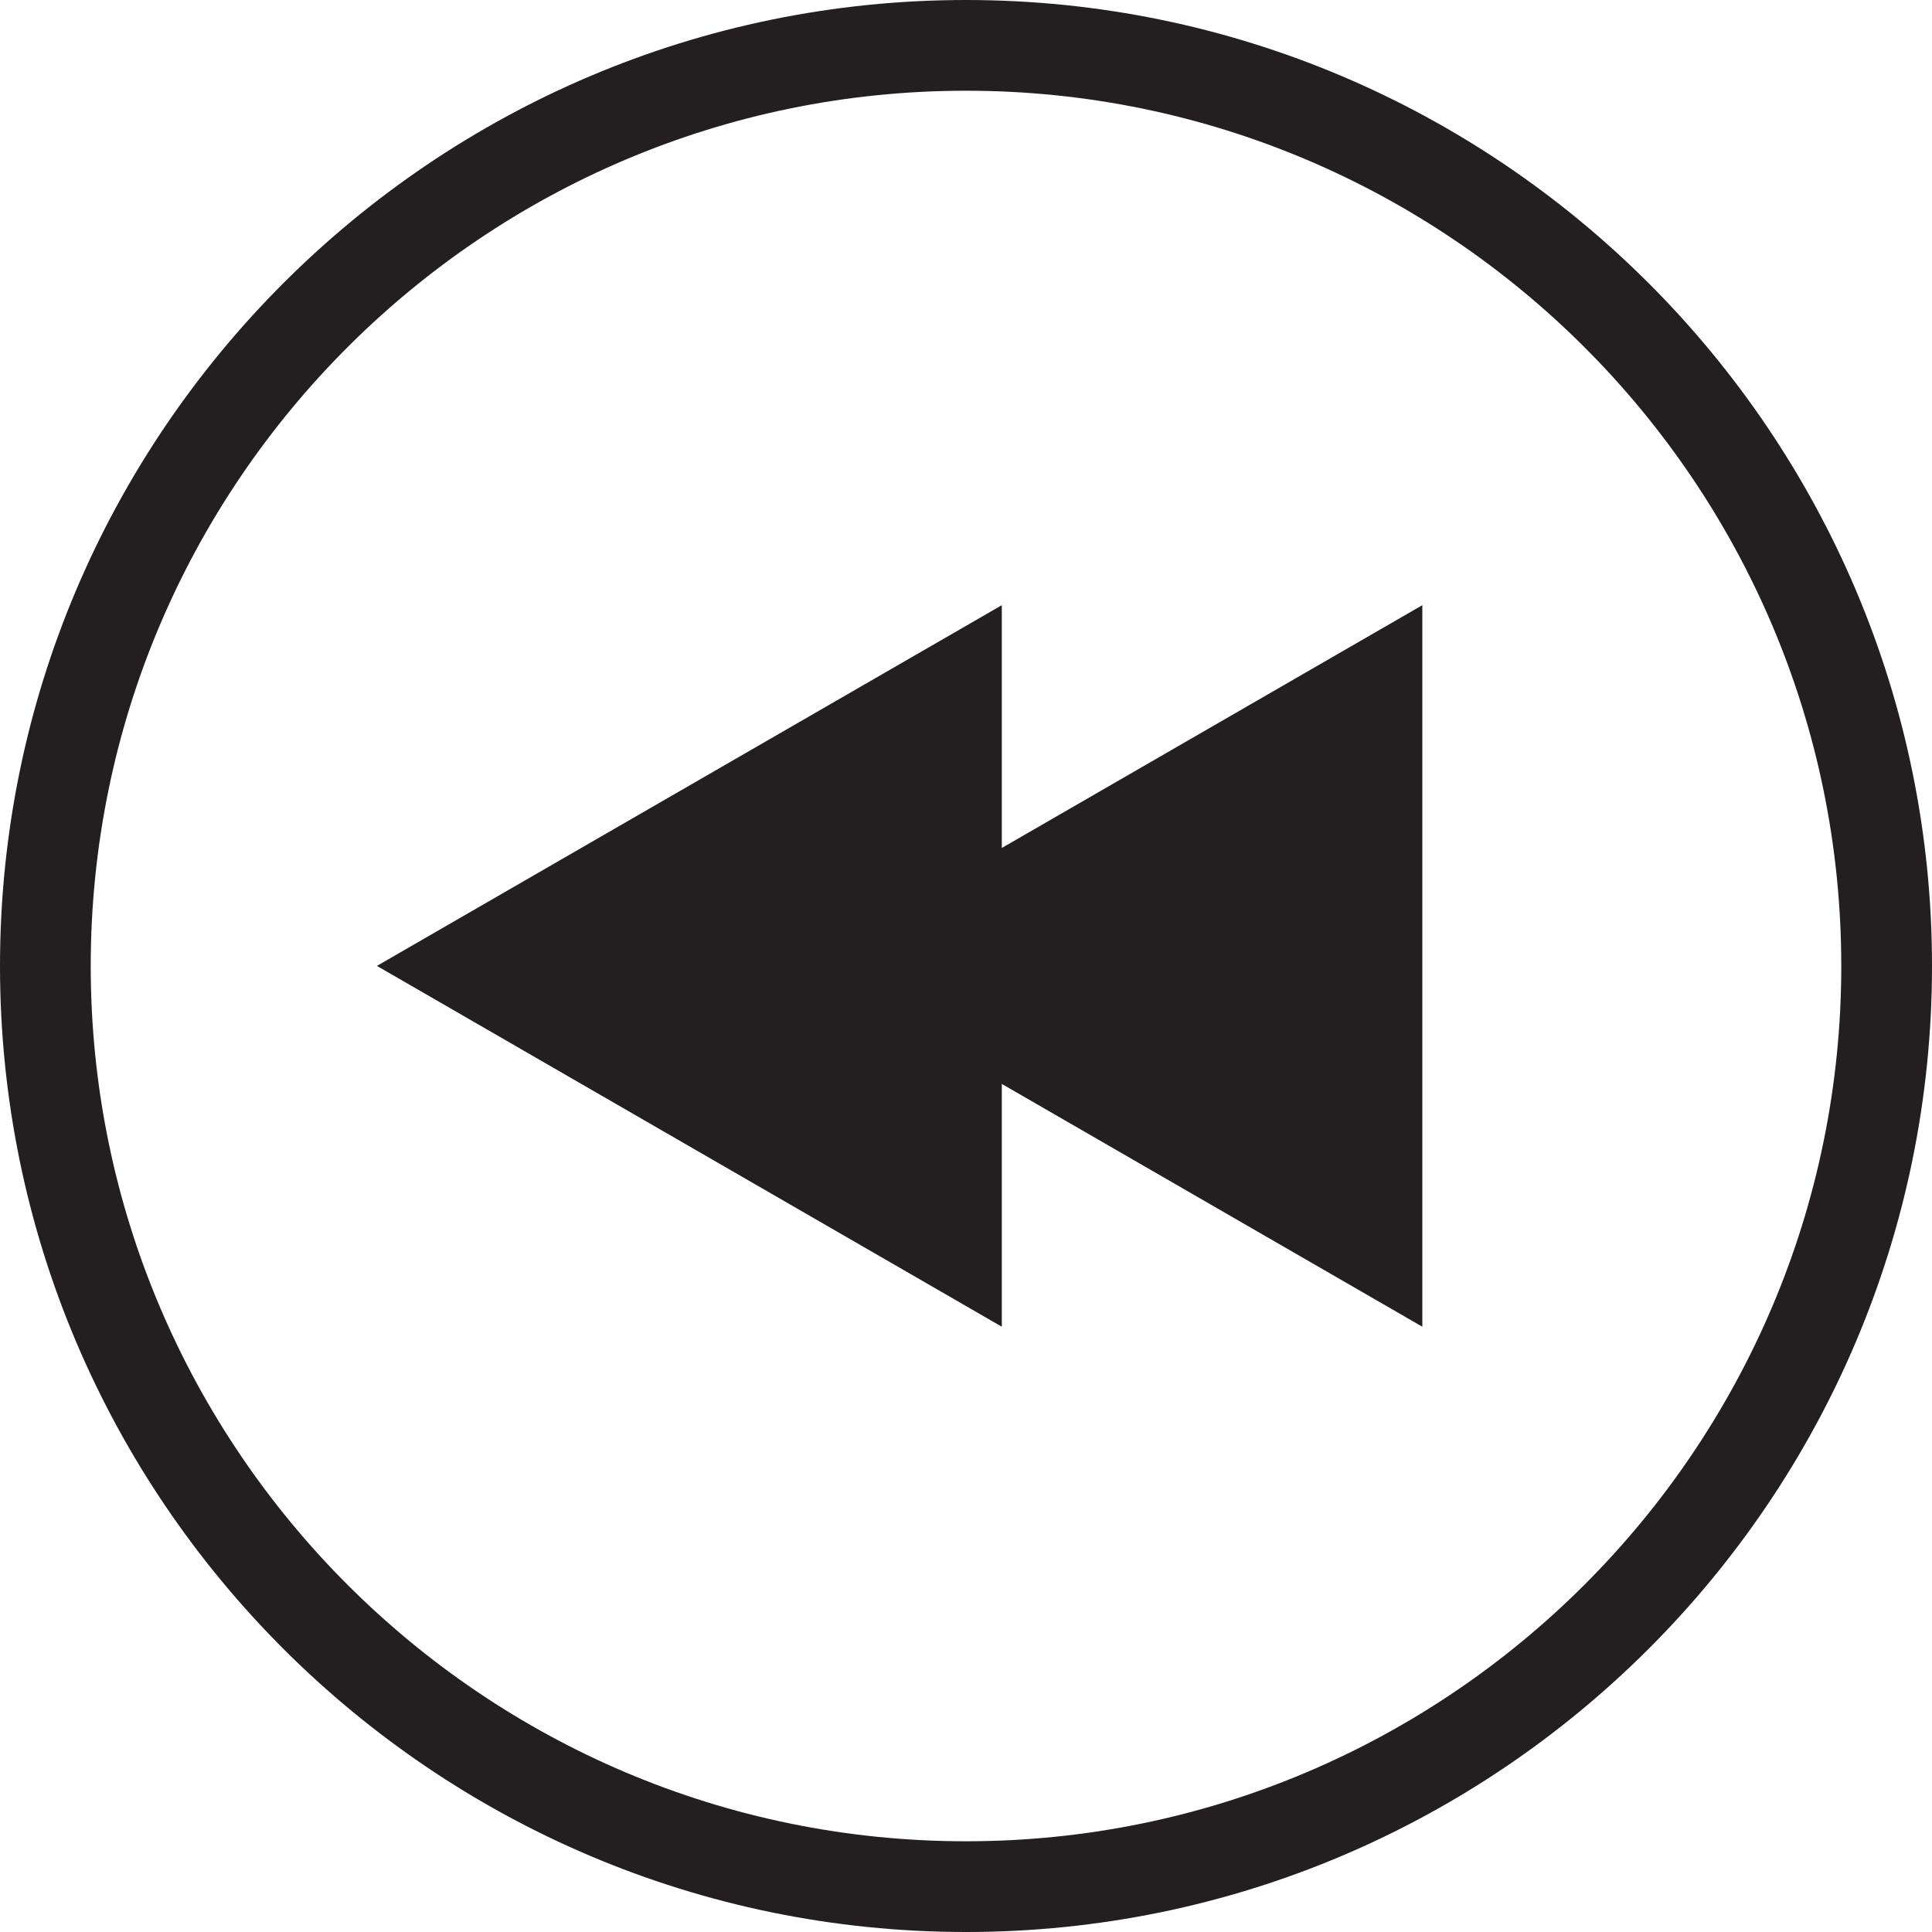
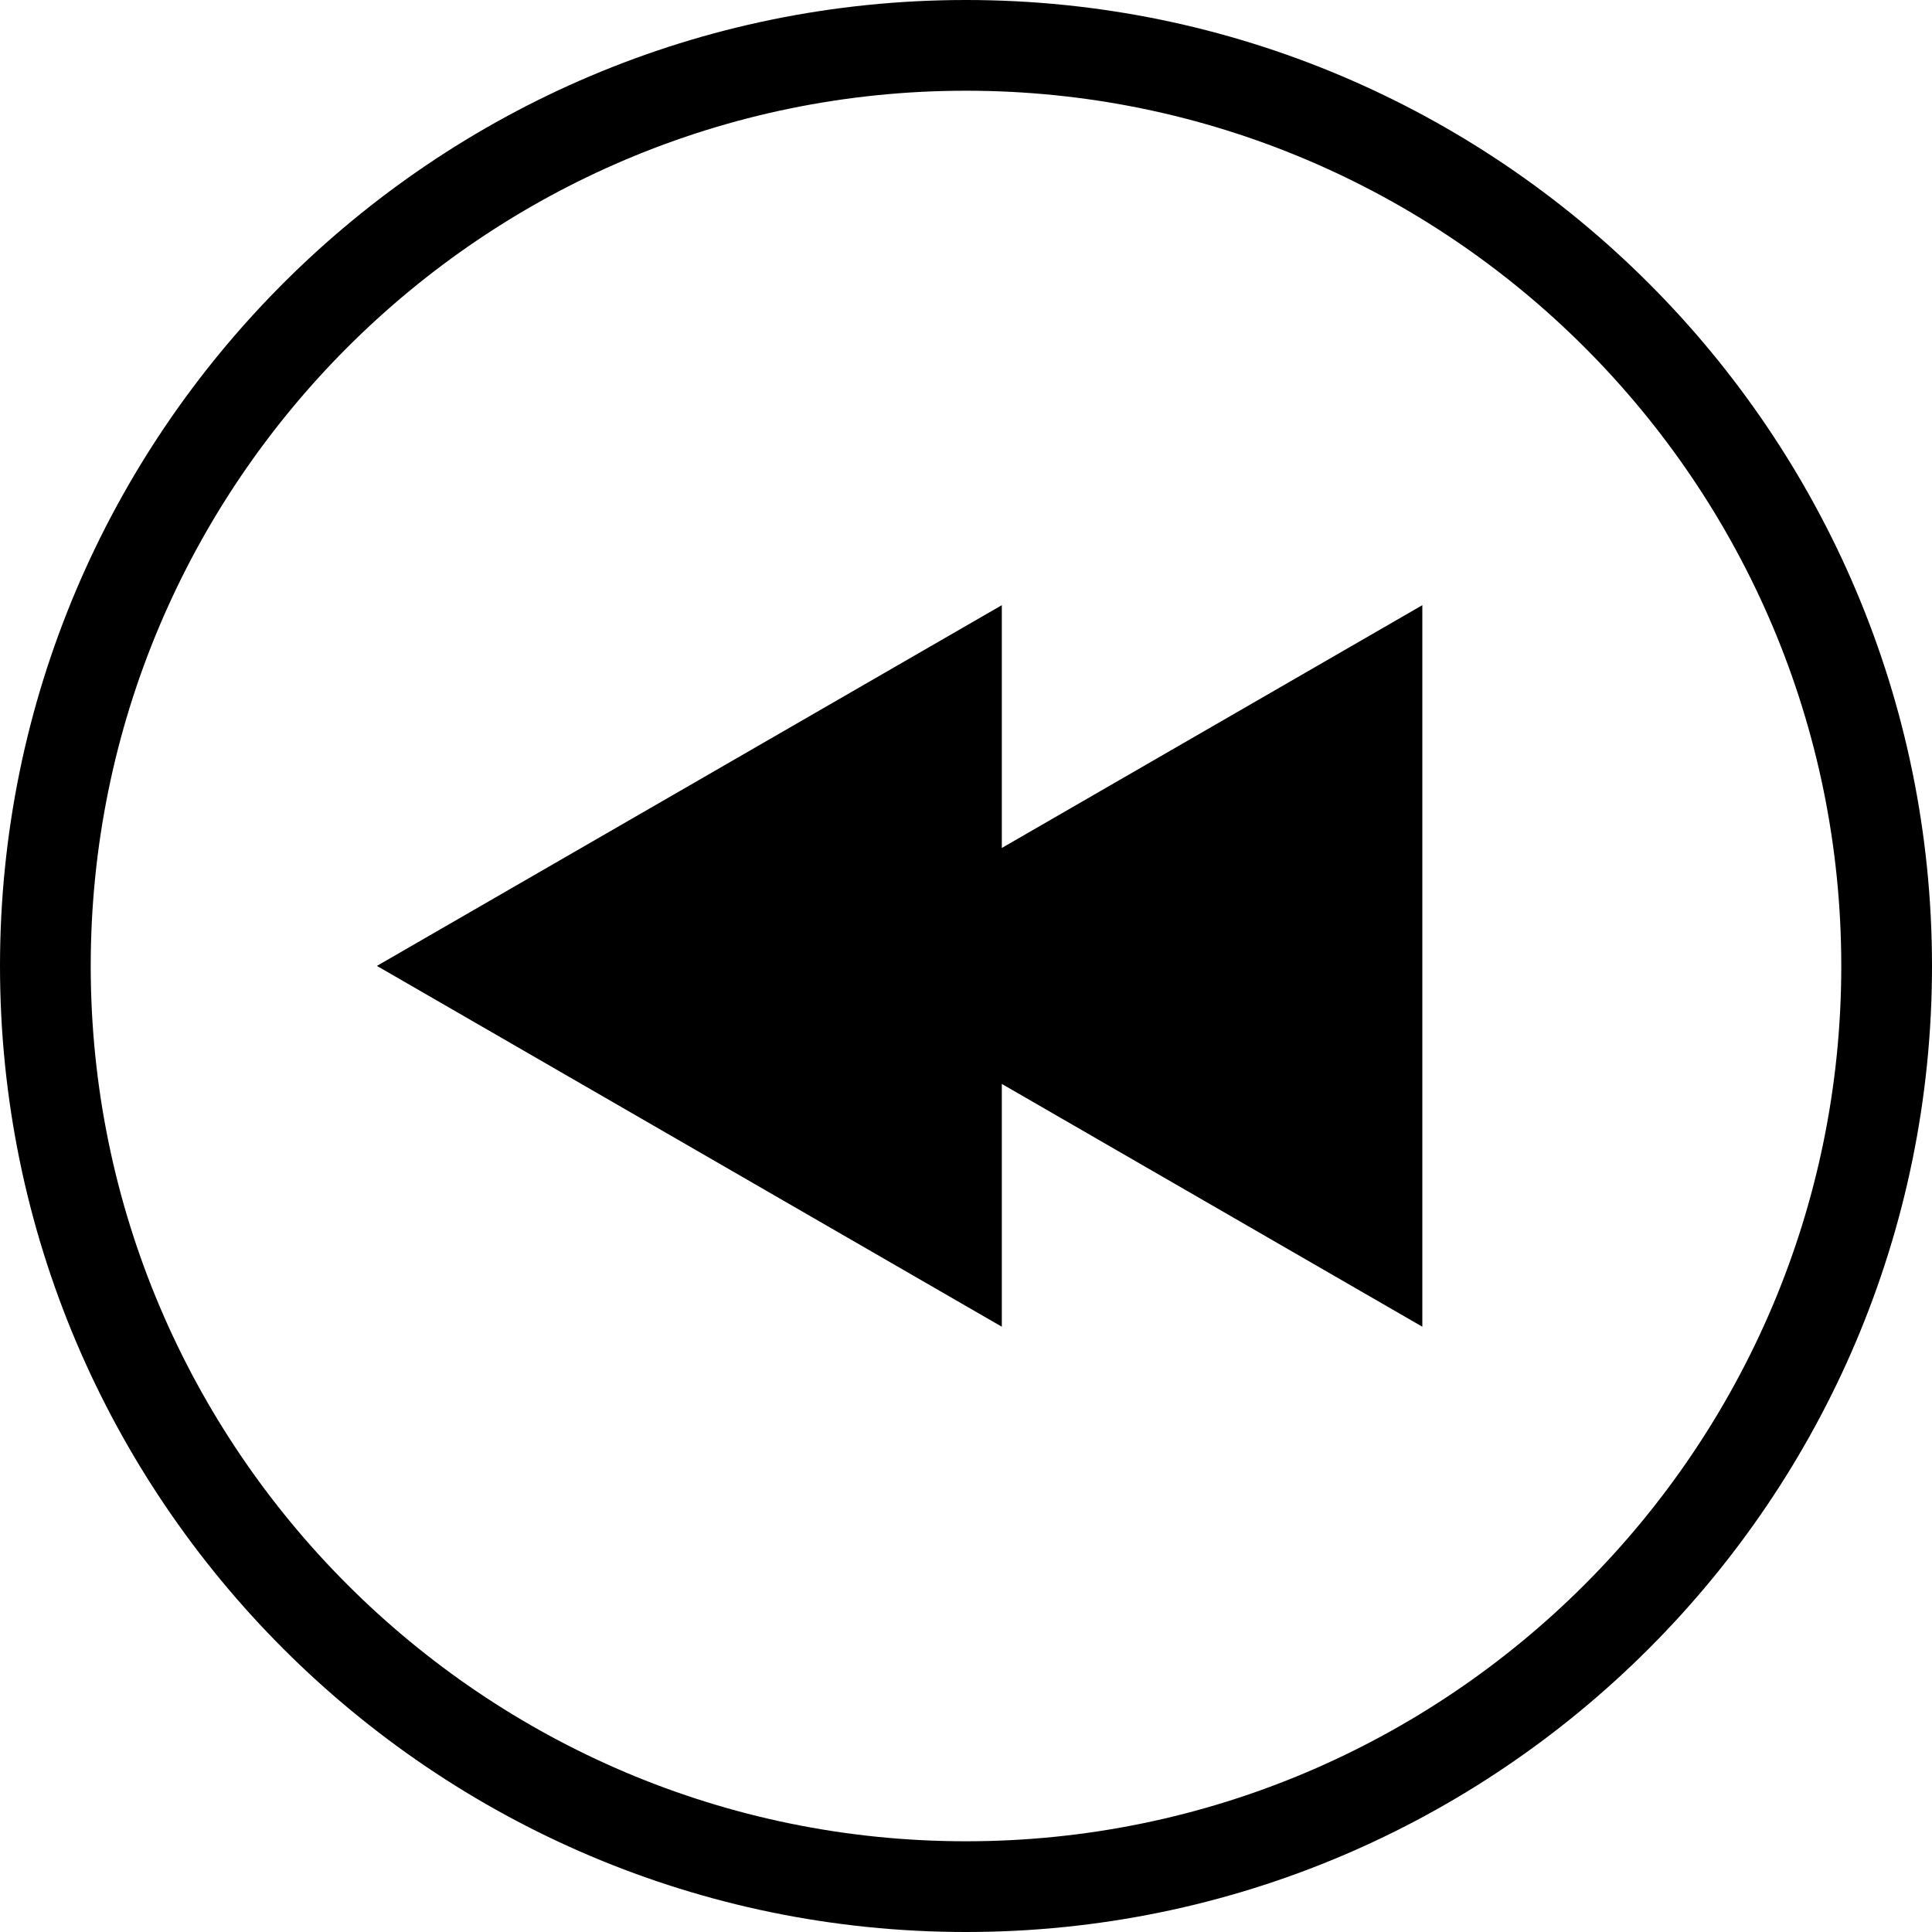
<svg xmlns="http://www.w3.org/2000/svg" id="Layer_2" data-name="Layer 2" viewBox="0 0 186.12 186.12">
  <defs>
    <style>
      .cls-1 {
-         fill: #231f20;
+         fill: #000000;
        stroke-width: 0px;
      }
    </style>
  </defs>
  <g id="_Layer_" data-name="&amp;lt;Layer&amp;gt;">
    <g>
      <path class="cls-1" d="M93.06,0C41.75,0,0,41.75,0,93.06s41.75,93.06,93.06,93.06,93.06-41.75,93.06-93.06S144.37,0,93.06,0ZM93.06,177.38c-46.5,0-84.32-37.83-84.32-84.32S46.56,8.74,93.06,8.74s84.32,37.83,84.32,84.32-37.83,84.32-84.32,84.32Z" />
      <polygon class="cls-1" points="137.02 58.3 96.51 81.69 96.51 58.3 36.31 93.05 96.51 127.81 96.51 104.42 137.02 127.81 137.02 58.3" />
    </g>
  </g>
</svg>
